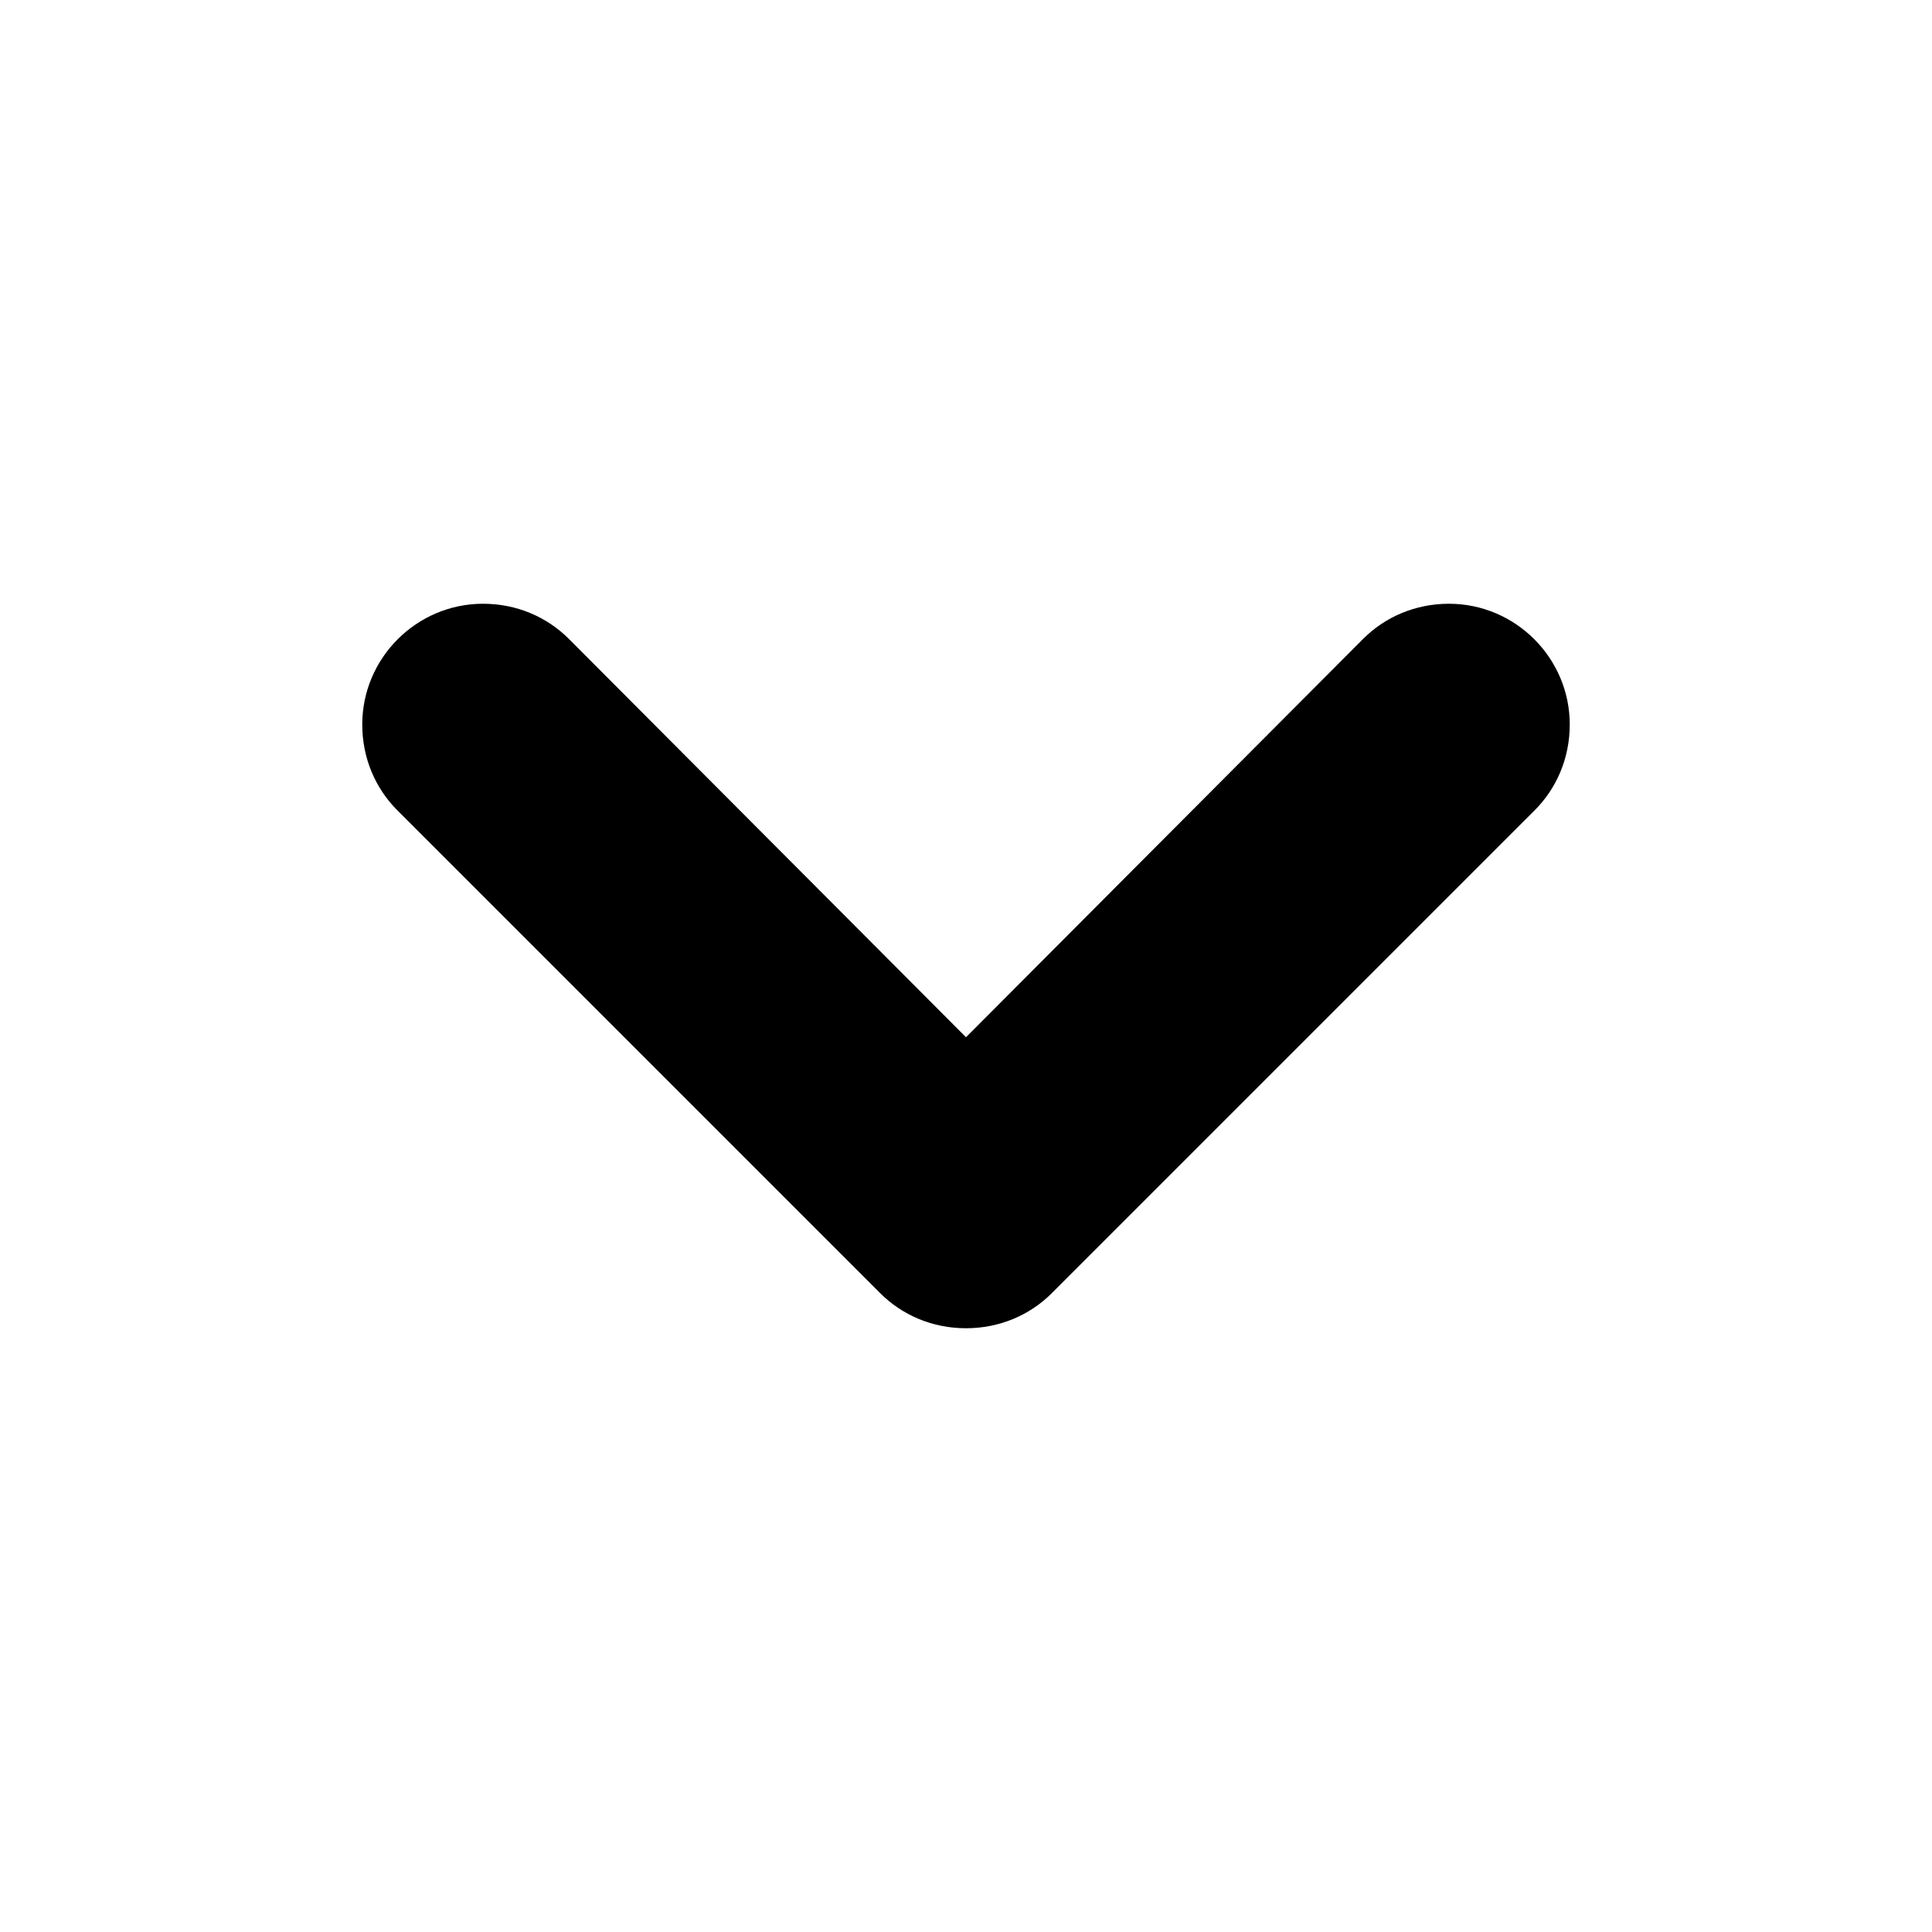
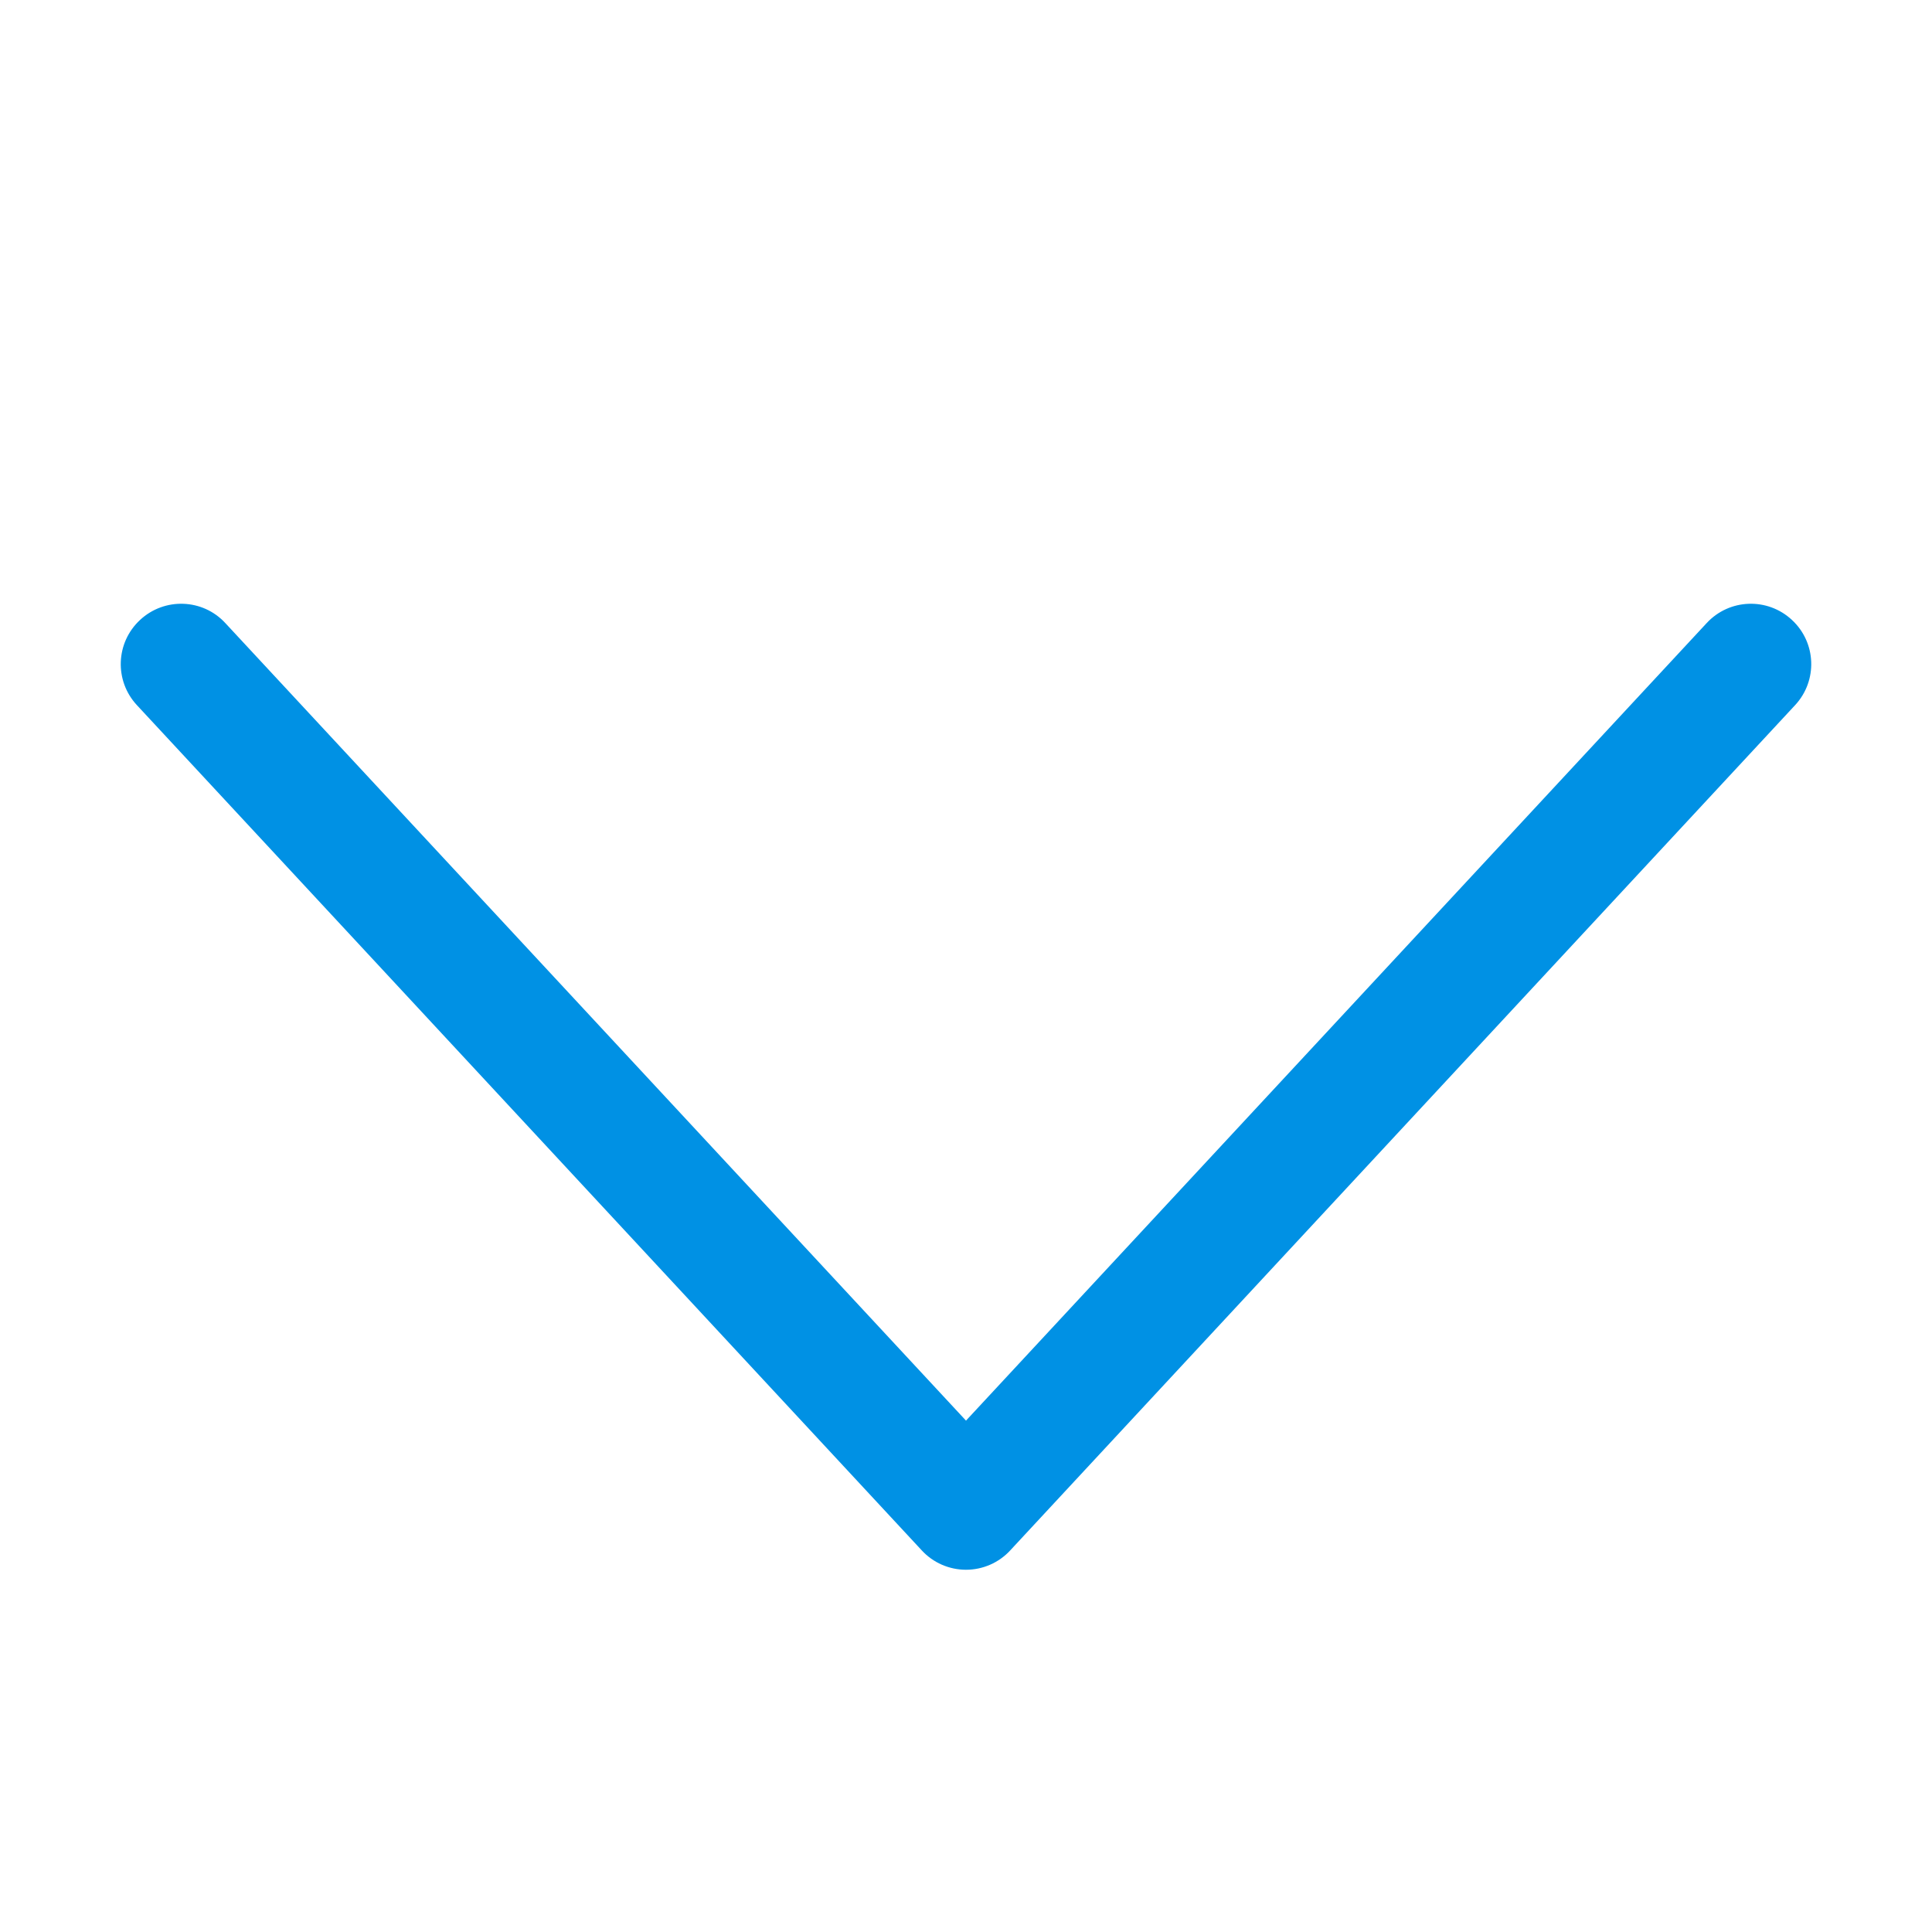
- <svg xmlns="http://www.w3.org/2000/svg" version="1.1" id="Layer_1" x="0px" y="0px" viewBox="0 0 16 16" enable-background="new 0 0 16 16" xml:space="preserve">
-   <g id="chevron_down">
-     <g>
-       <path fill-rule="evenodd" clip-rule="evenodd" d="M12,5c-0.28,0-0.53,0.11-0.71,0.29L8,8.59L4.71,5.29C4.53,5.11,4.28,5,4,5    C3.45,5,3,5.45,3,6c0,0.28,0.11,0.53,0.29,0.71l4,4C7.47,10.89,7.72,11,8,11s0.53-0.11,0.71-0.29l4-4C12.89,6.53,13,6.28,13,6    C13,5.45,12.55,5,12,5z" />
-     </g>
-   </g>
+ <svg xmlns="http://www.w3.org/2000/svg" width="16" height="16" viewBox="0 0 16 16" fill="none">
+   <path fill-rule="evenodd" clip-rule="evenodd" d="M1.16 5.134C1.362 4.946 1.679 4.957 1.866 5.16L8 11.765L14.134 5.16C14.322 4.957 14.638 4.946 14.84 5.134C15.043 5.322 15.054 5.638 14.866 5.84L8.366 12.84C8.272 12.942 8.139 13 8 13C7.861 13 7.728 12.942 7.634 12.84L1.134 5.84C0.946 5.638 0.957 5.322 1.16 5.134Z" fill="#0091E4" />
</svg>
